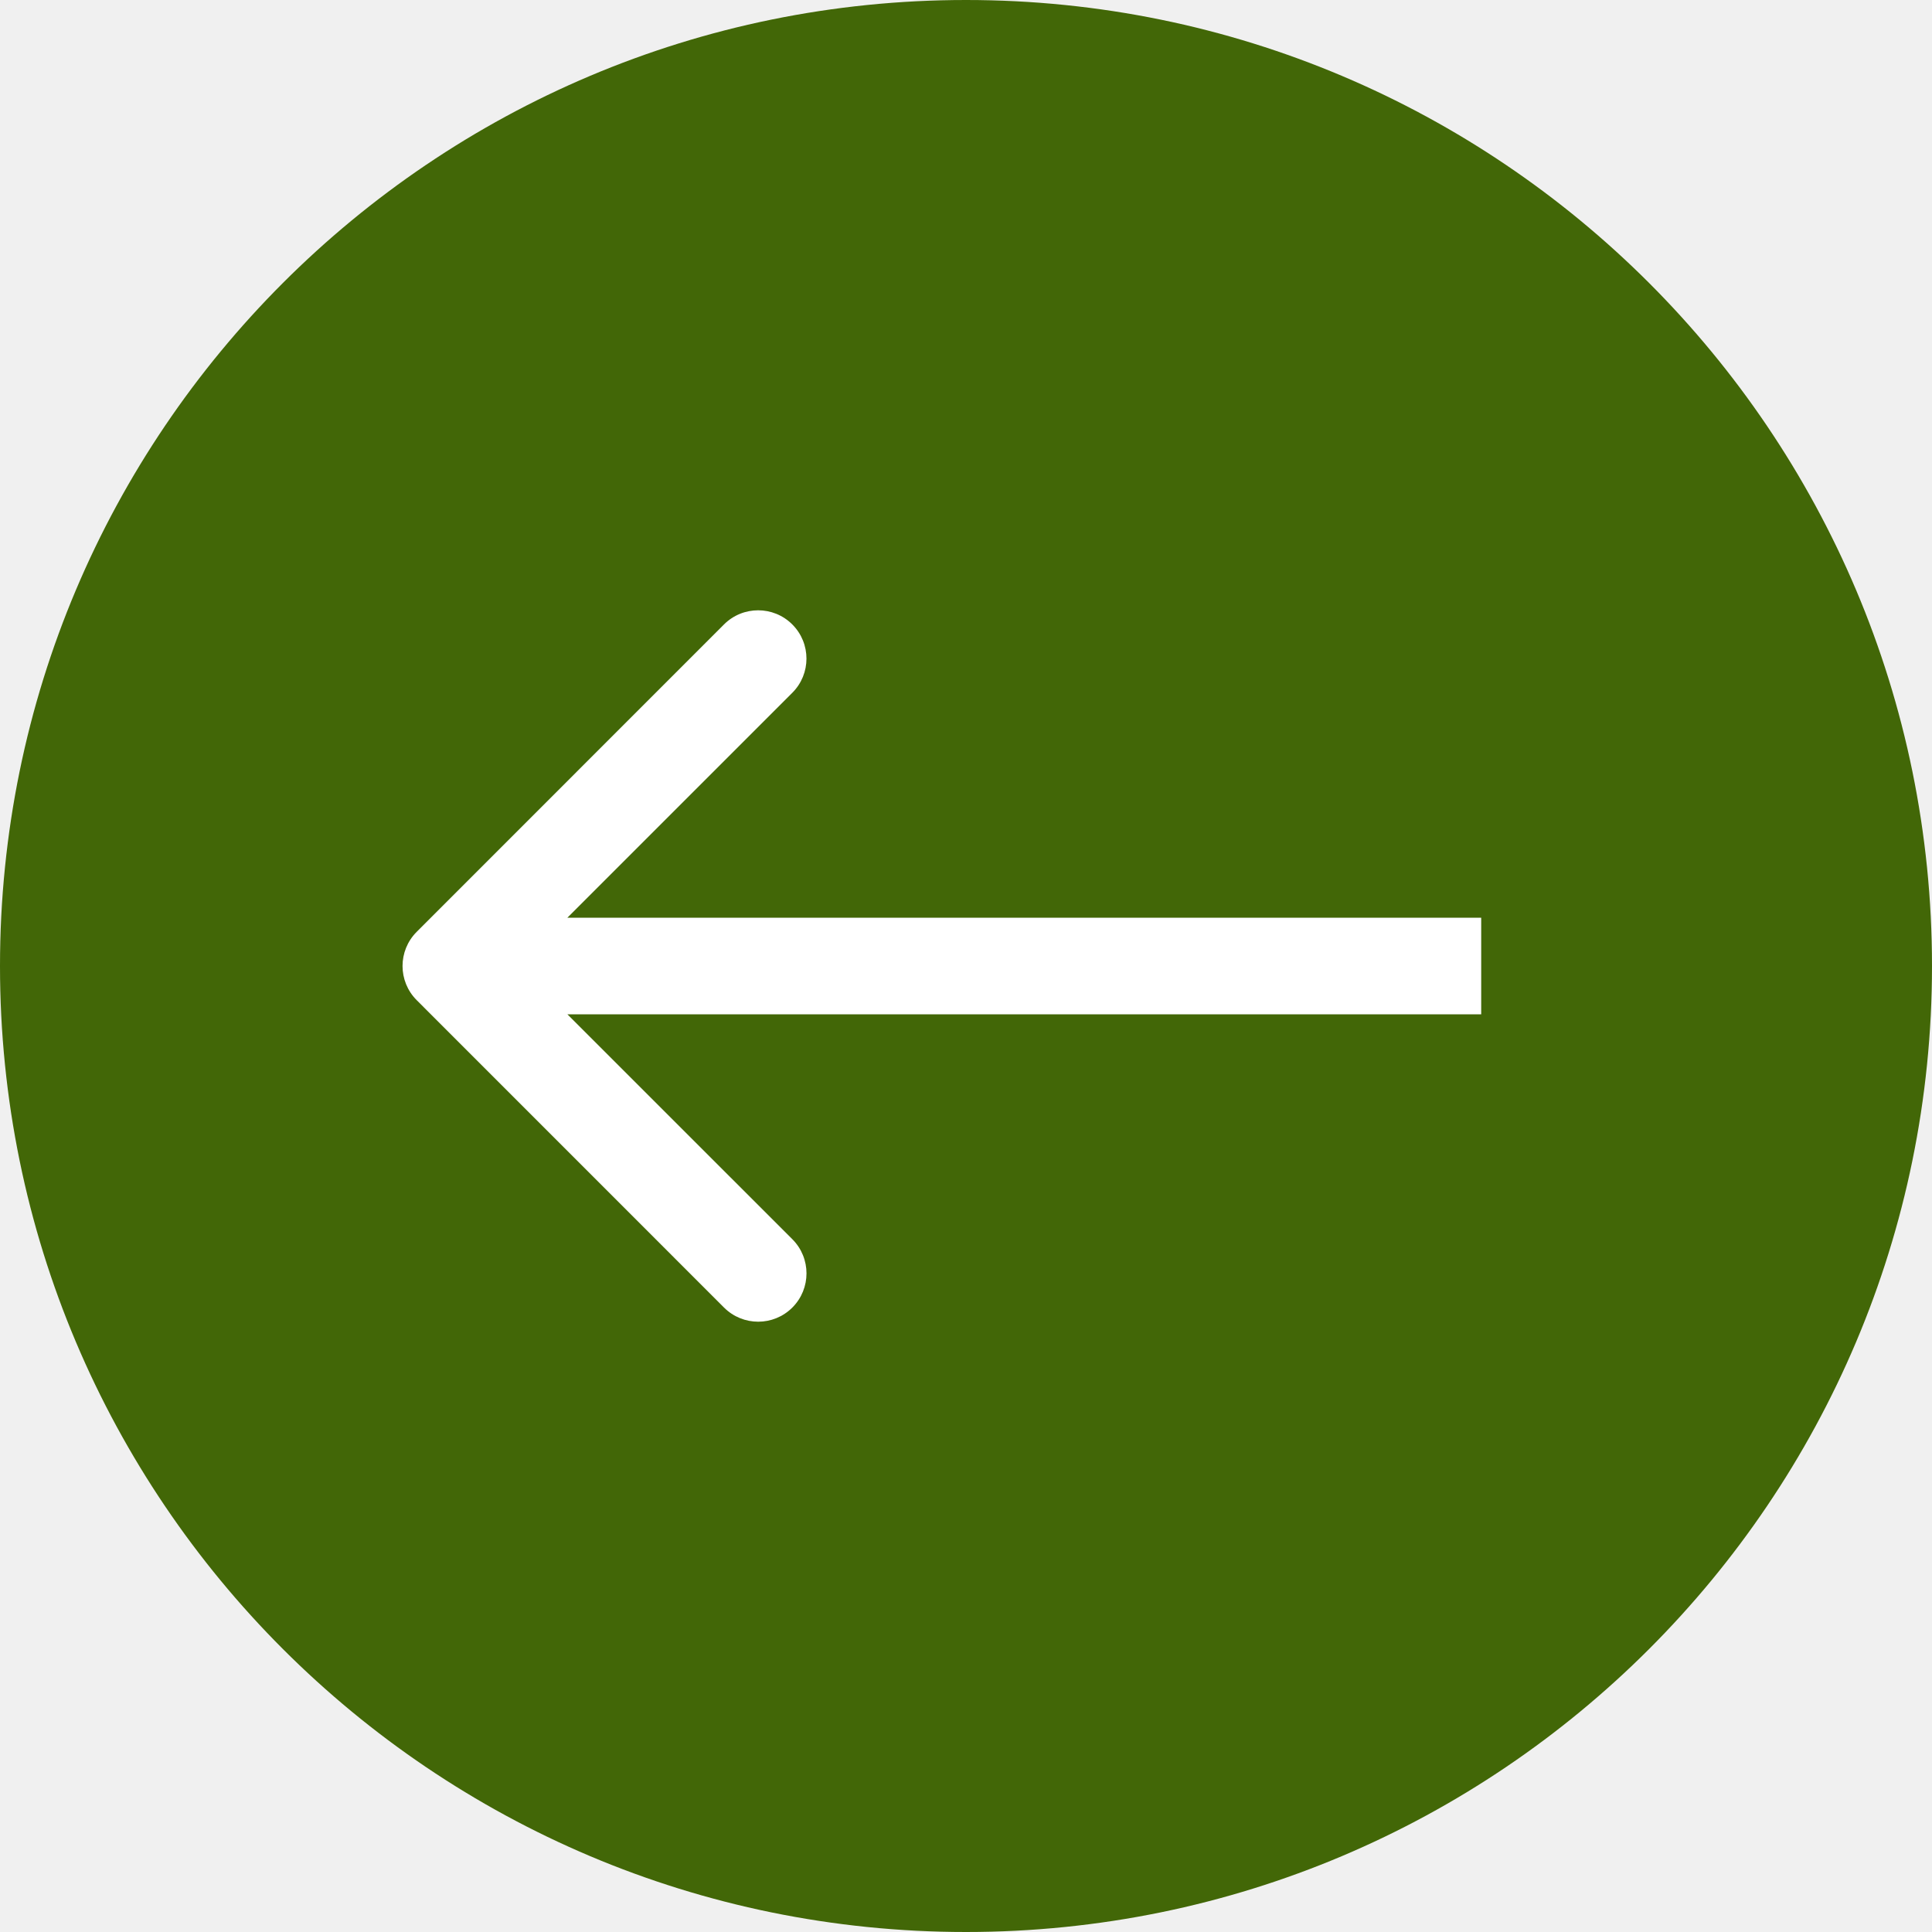
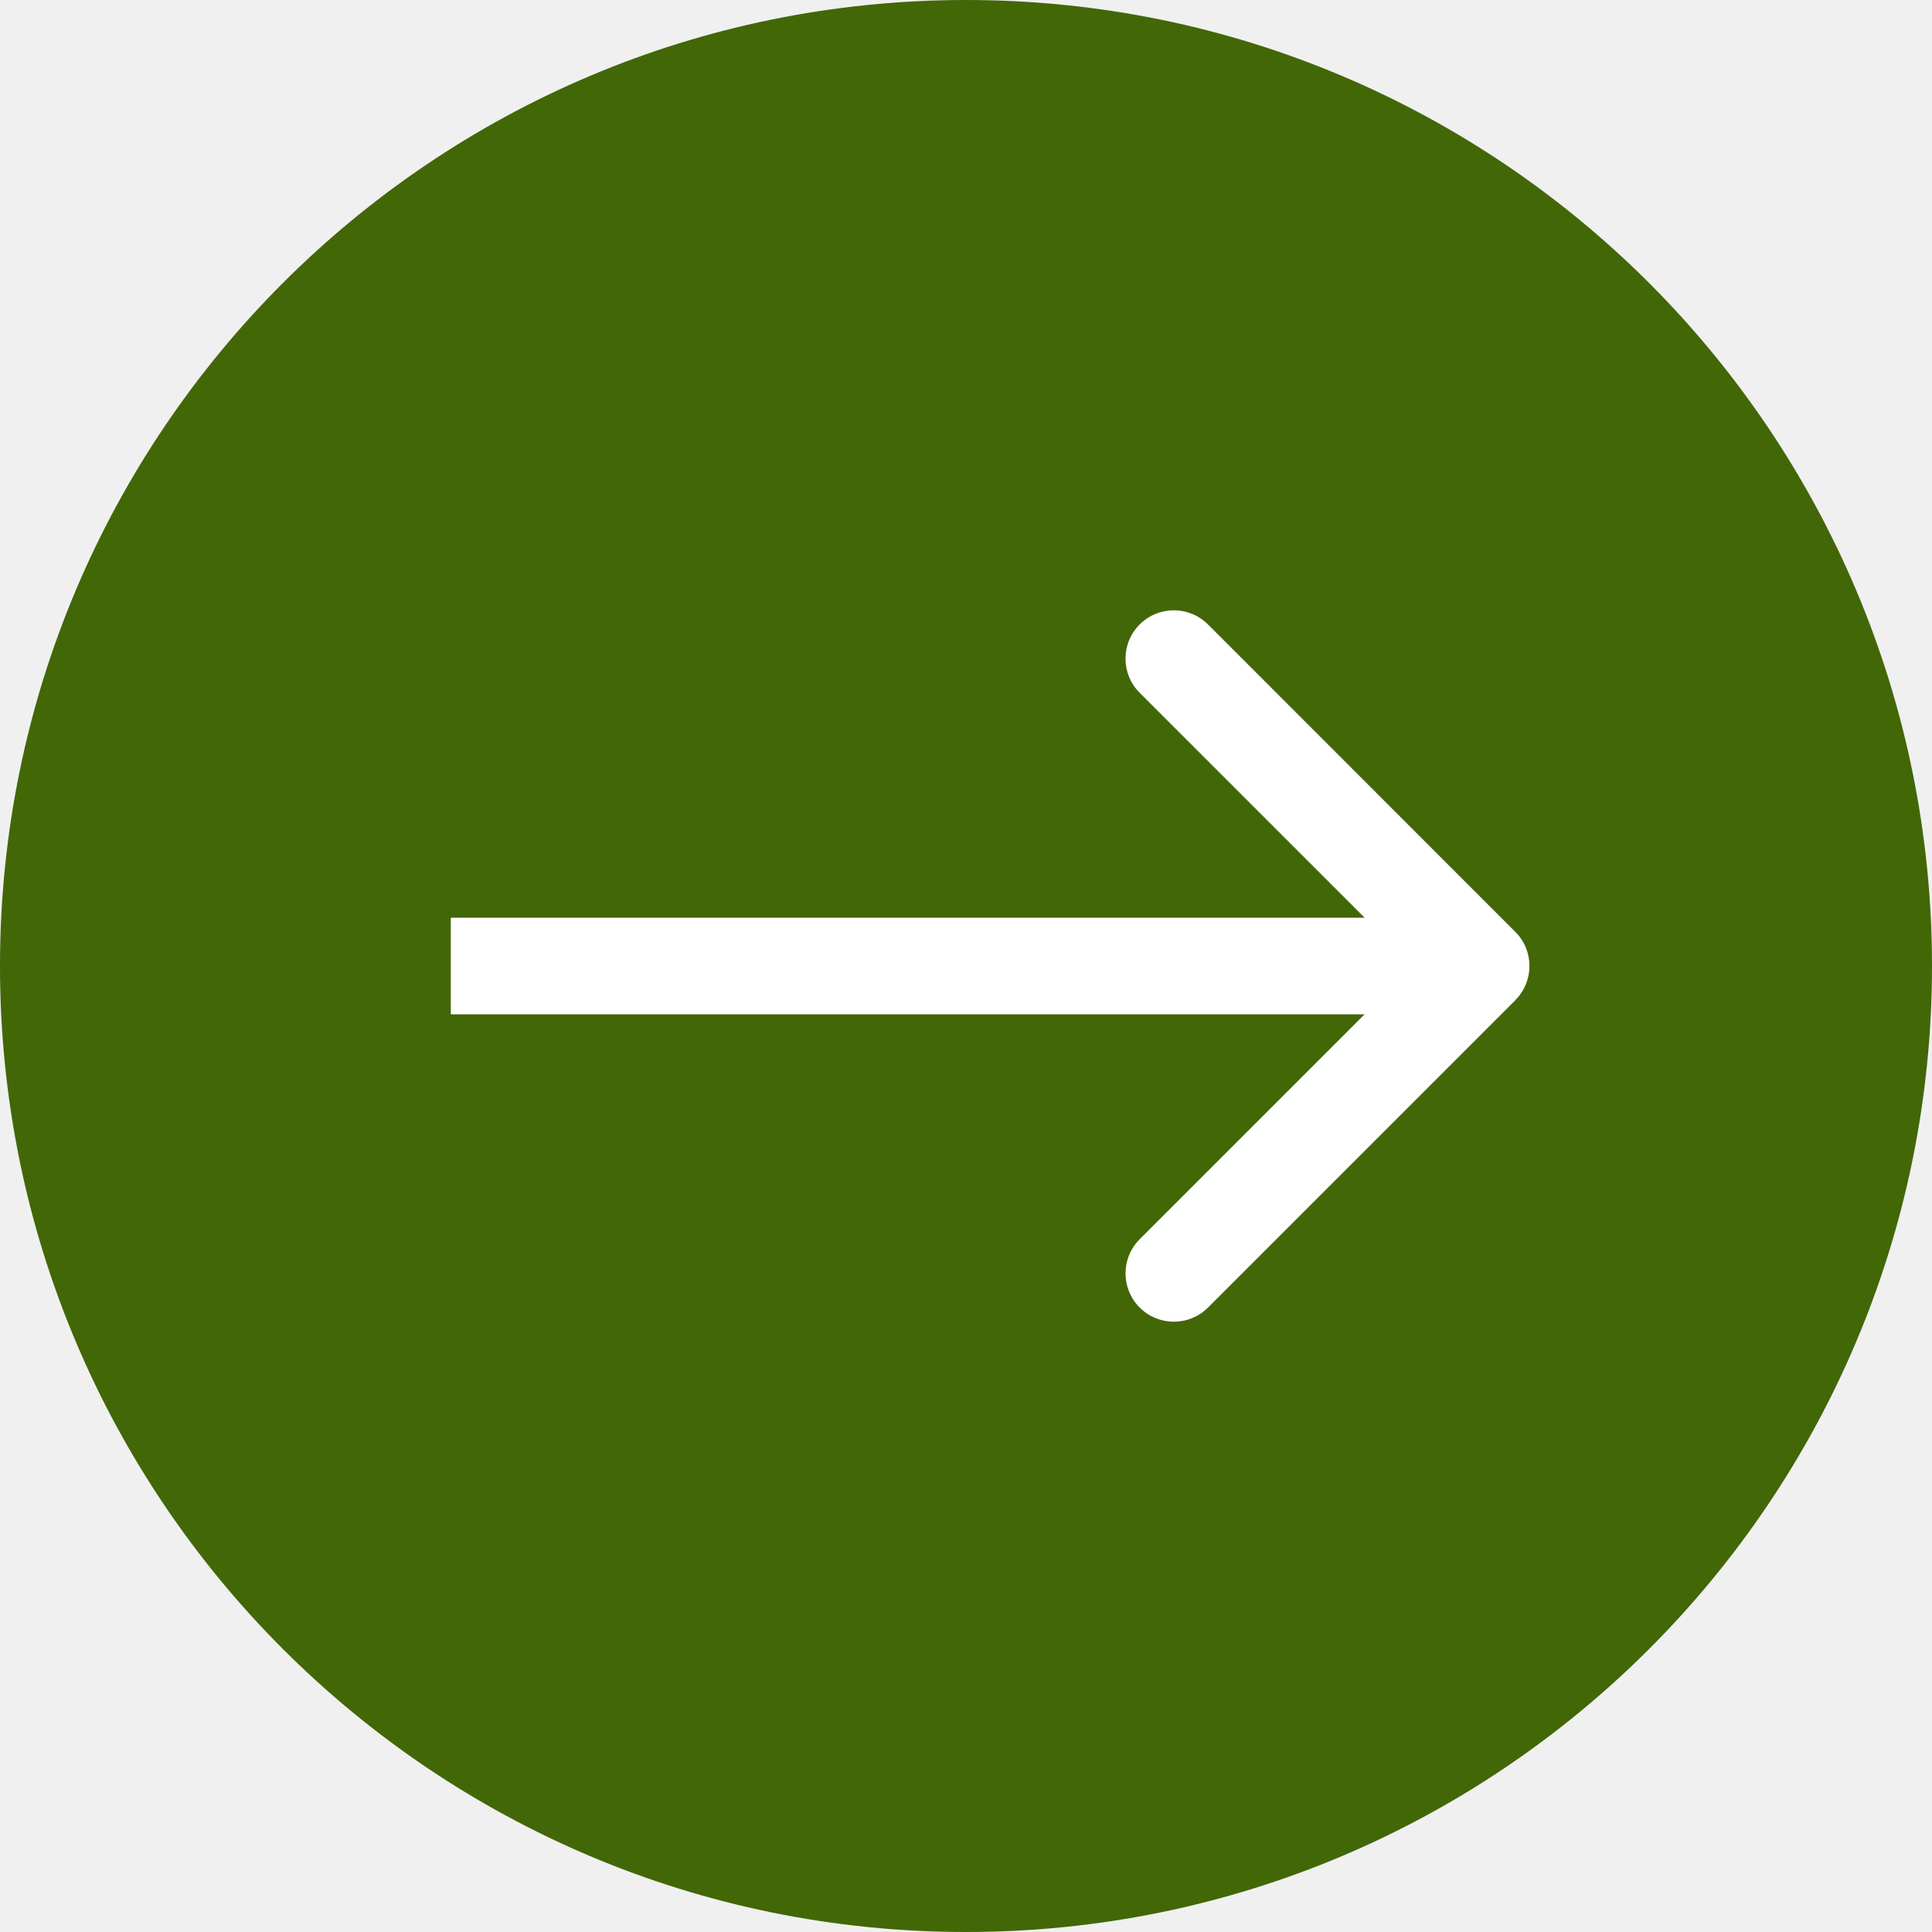
<svg xmlns="http://www.w3.org/2000/svg" width="60" height="60" fill="none">
  <rect width="60" height="60" rx="30" fill="#426707" />
-   <path d="M12.94 28.94a1.5 1.5 0 000 2.12l9.545 9.547a1.5 1.5 0 102.122-2.122L16.12 30l8.486-8.485a1.5 1.5 0 10-2.122-2.122L12.94 28.94zM46 28.5H14v3h32v-3z" fill="#fff" />
+   <path d="M47.06 31.06a1.5 1.5 0 000-2.12l-9.545-9.547a1.5 1.5 0 10-2.122 2.122L43.88 30l-8.486 8.485a1.5 1.5 0 102.122 2.122l9.546-9.546zM14 31.5h32v-3H14v3z" fill="#fff" />
</svg>
